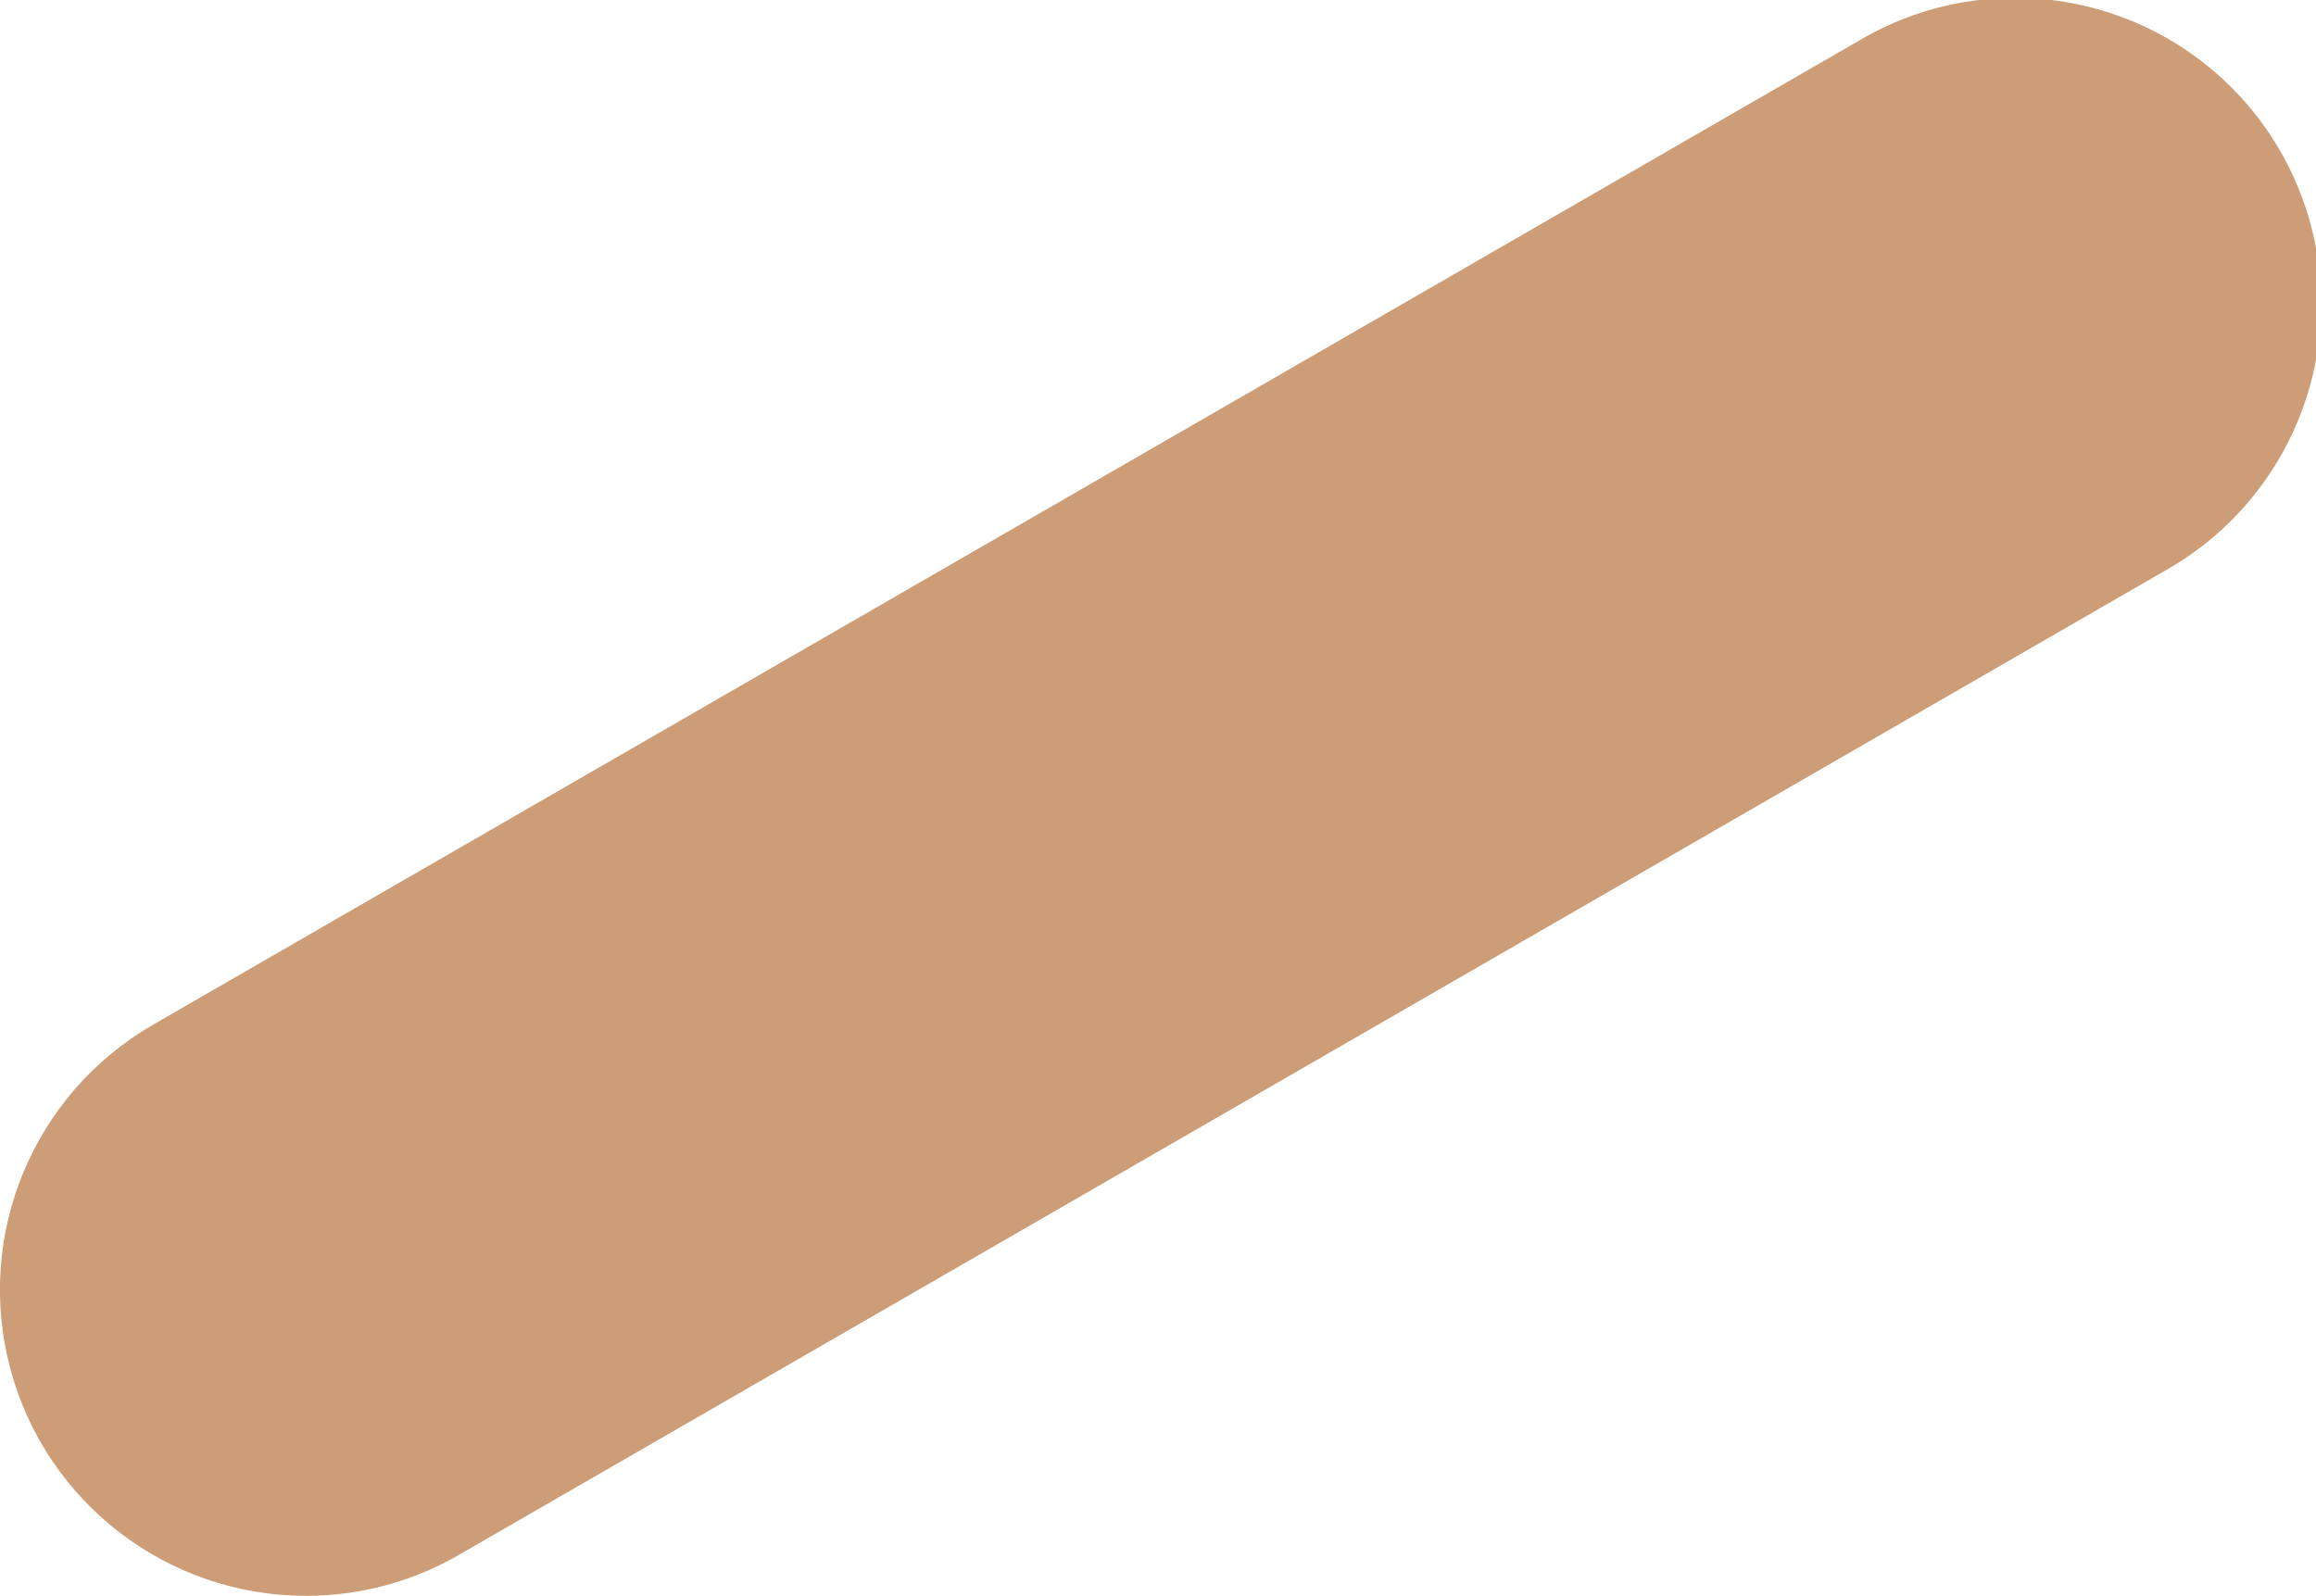
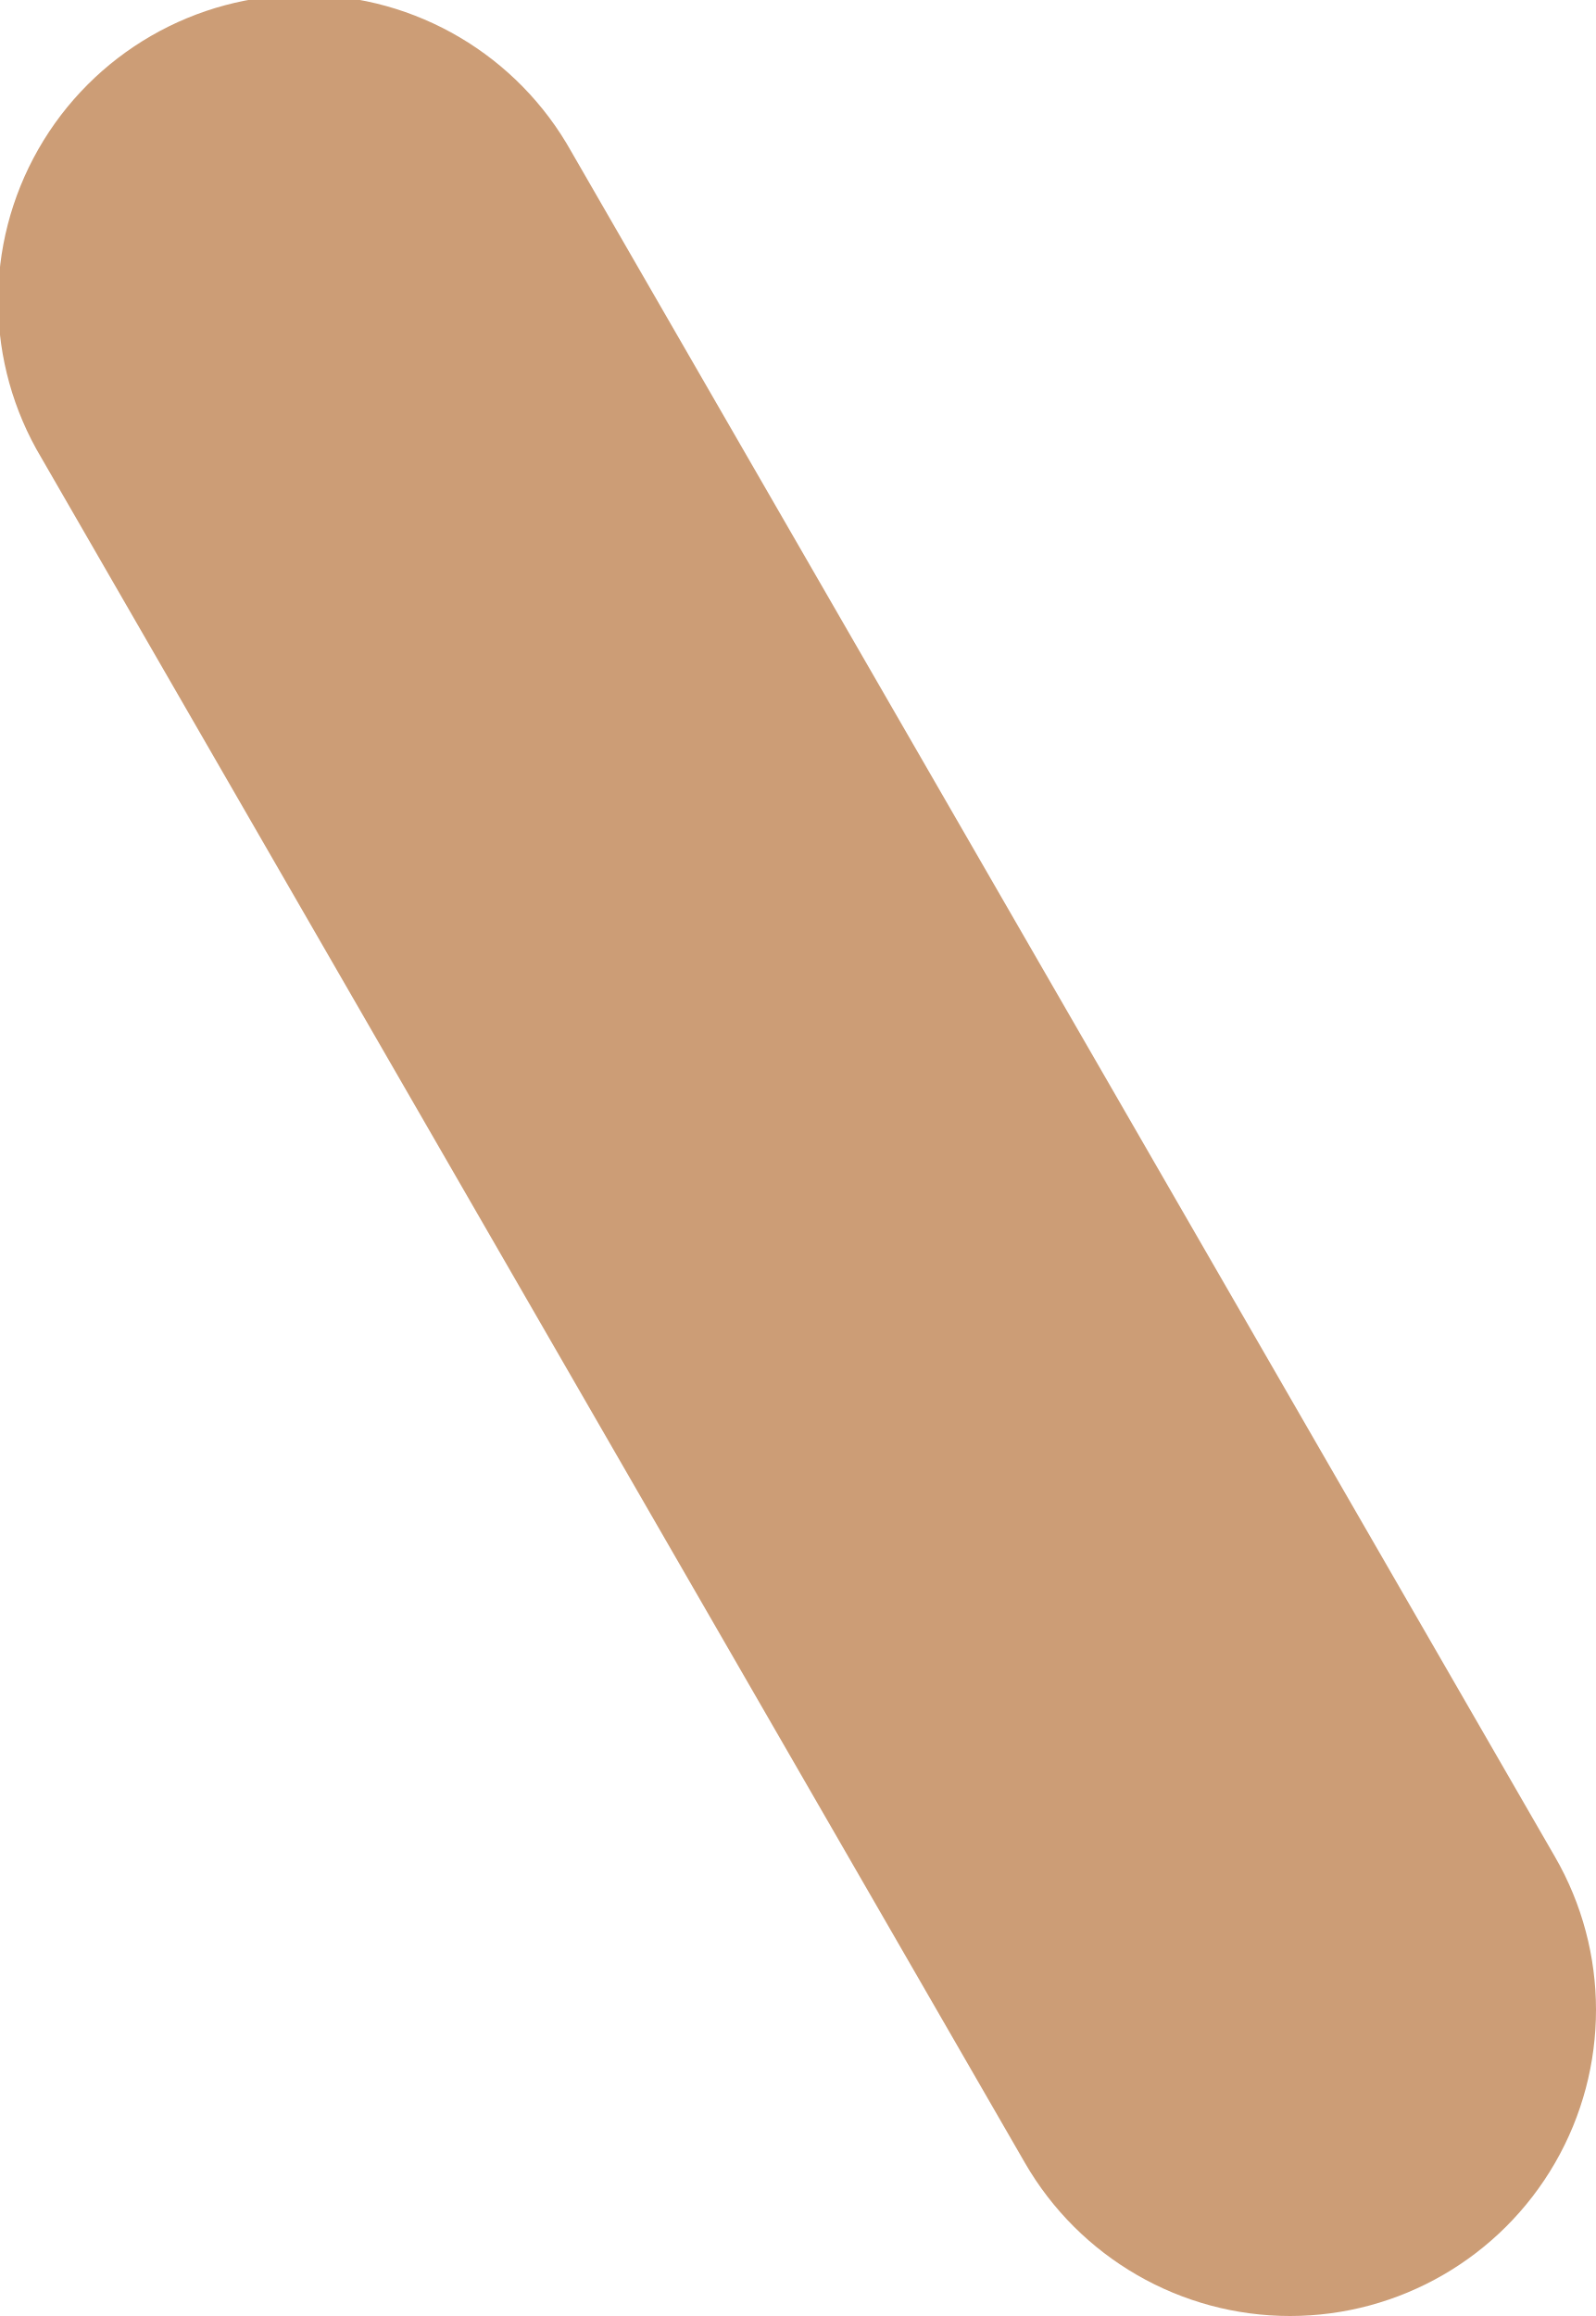
- <svg xmlns="http://www.w3.org/2000/svg" width="8.83" height="6.085" viewBox="0 0 8.83 6.085">
-   <path id="loading5" d="M367.39,126.582a1.161,1.161,0,0,0,.582-.157l6.5-3.75a1.167,1.167,0,1,0-1.167-2.021l-6.5,3.75a1.167,1.167,0,0,0,.585,2.178Z" transform="translate(-366.221 -120.497)" fill="#cc9d76" />
+ <svg xmlns="http://www.w3.org/2000/svg" width="6.085" height="8.83" viewBox="0 0 6.085 8.83">
+   <path id="loading5" d="M318.215,375.057a1.167,1.167,0,0,0,1.01-1.751l-3.75-6.5a1.167,1.167,0,1,0-2.021,1.167l3.75,6.5A1.167,1.167,0,0,0,318.215,375.057Z" transform="translate(-313.296 -366.227)" fill="#cc9d76" />
</svg>
